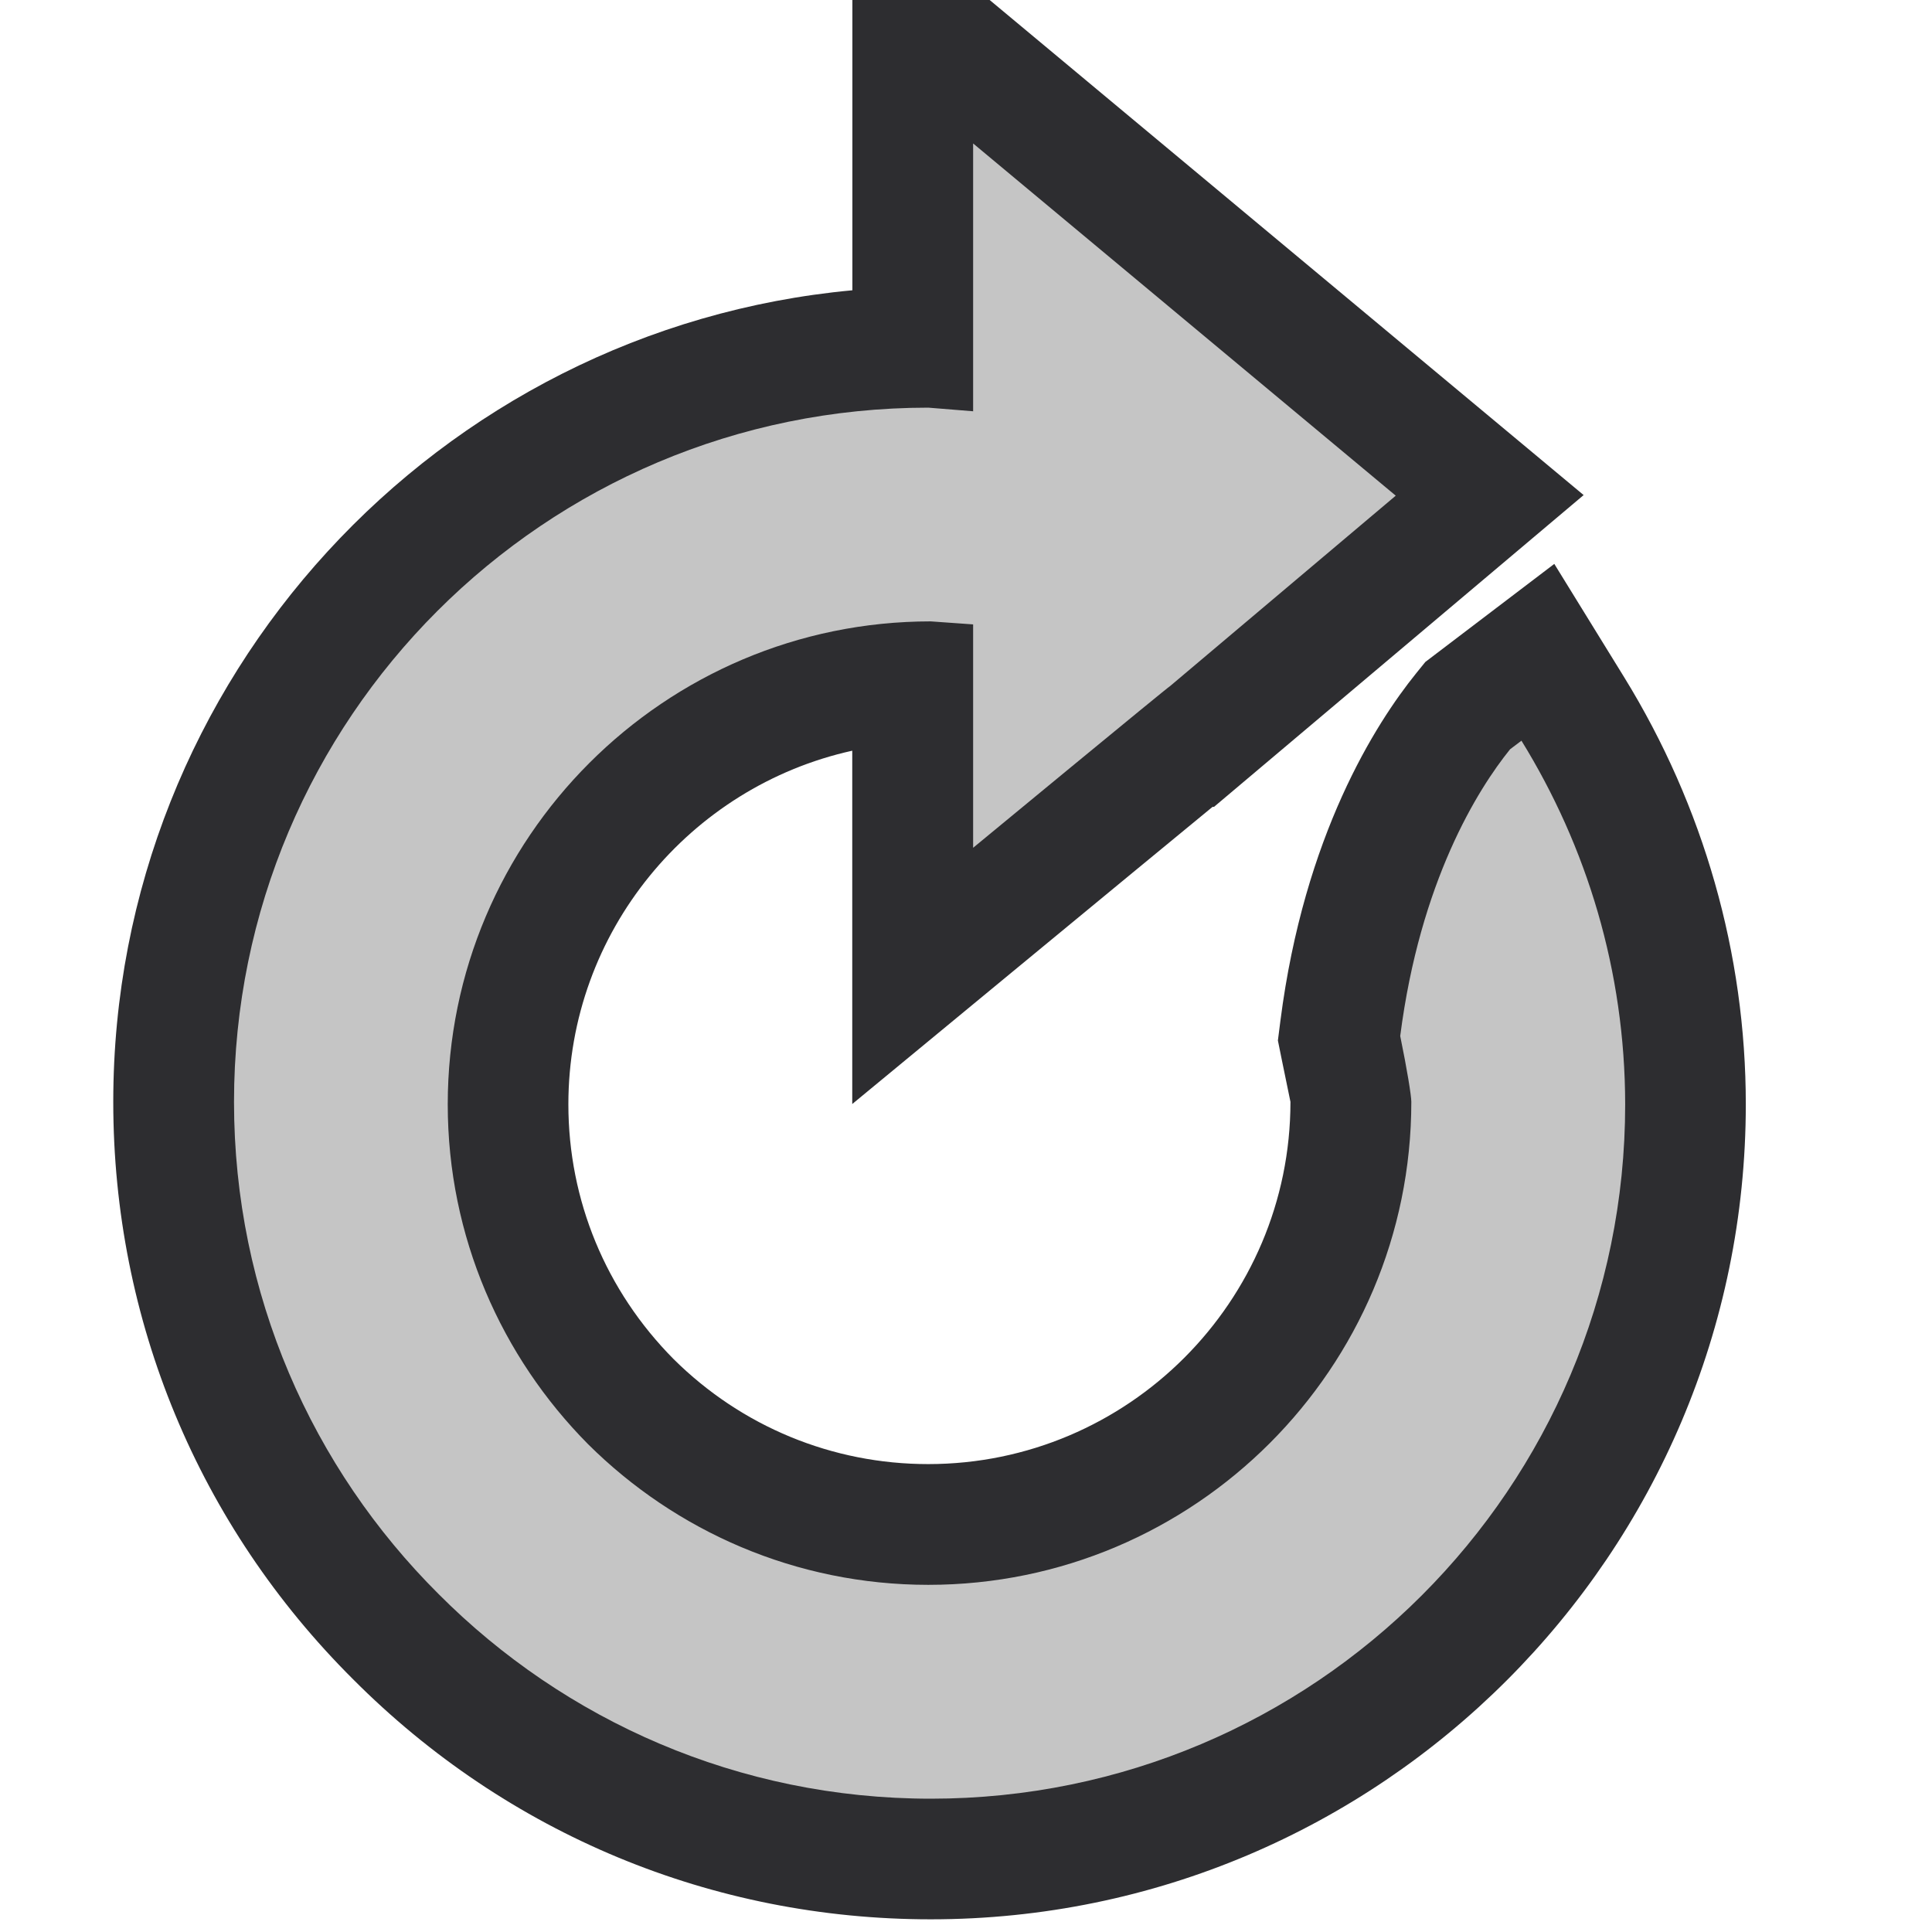
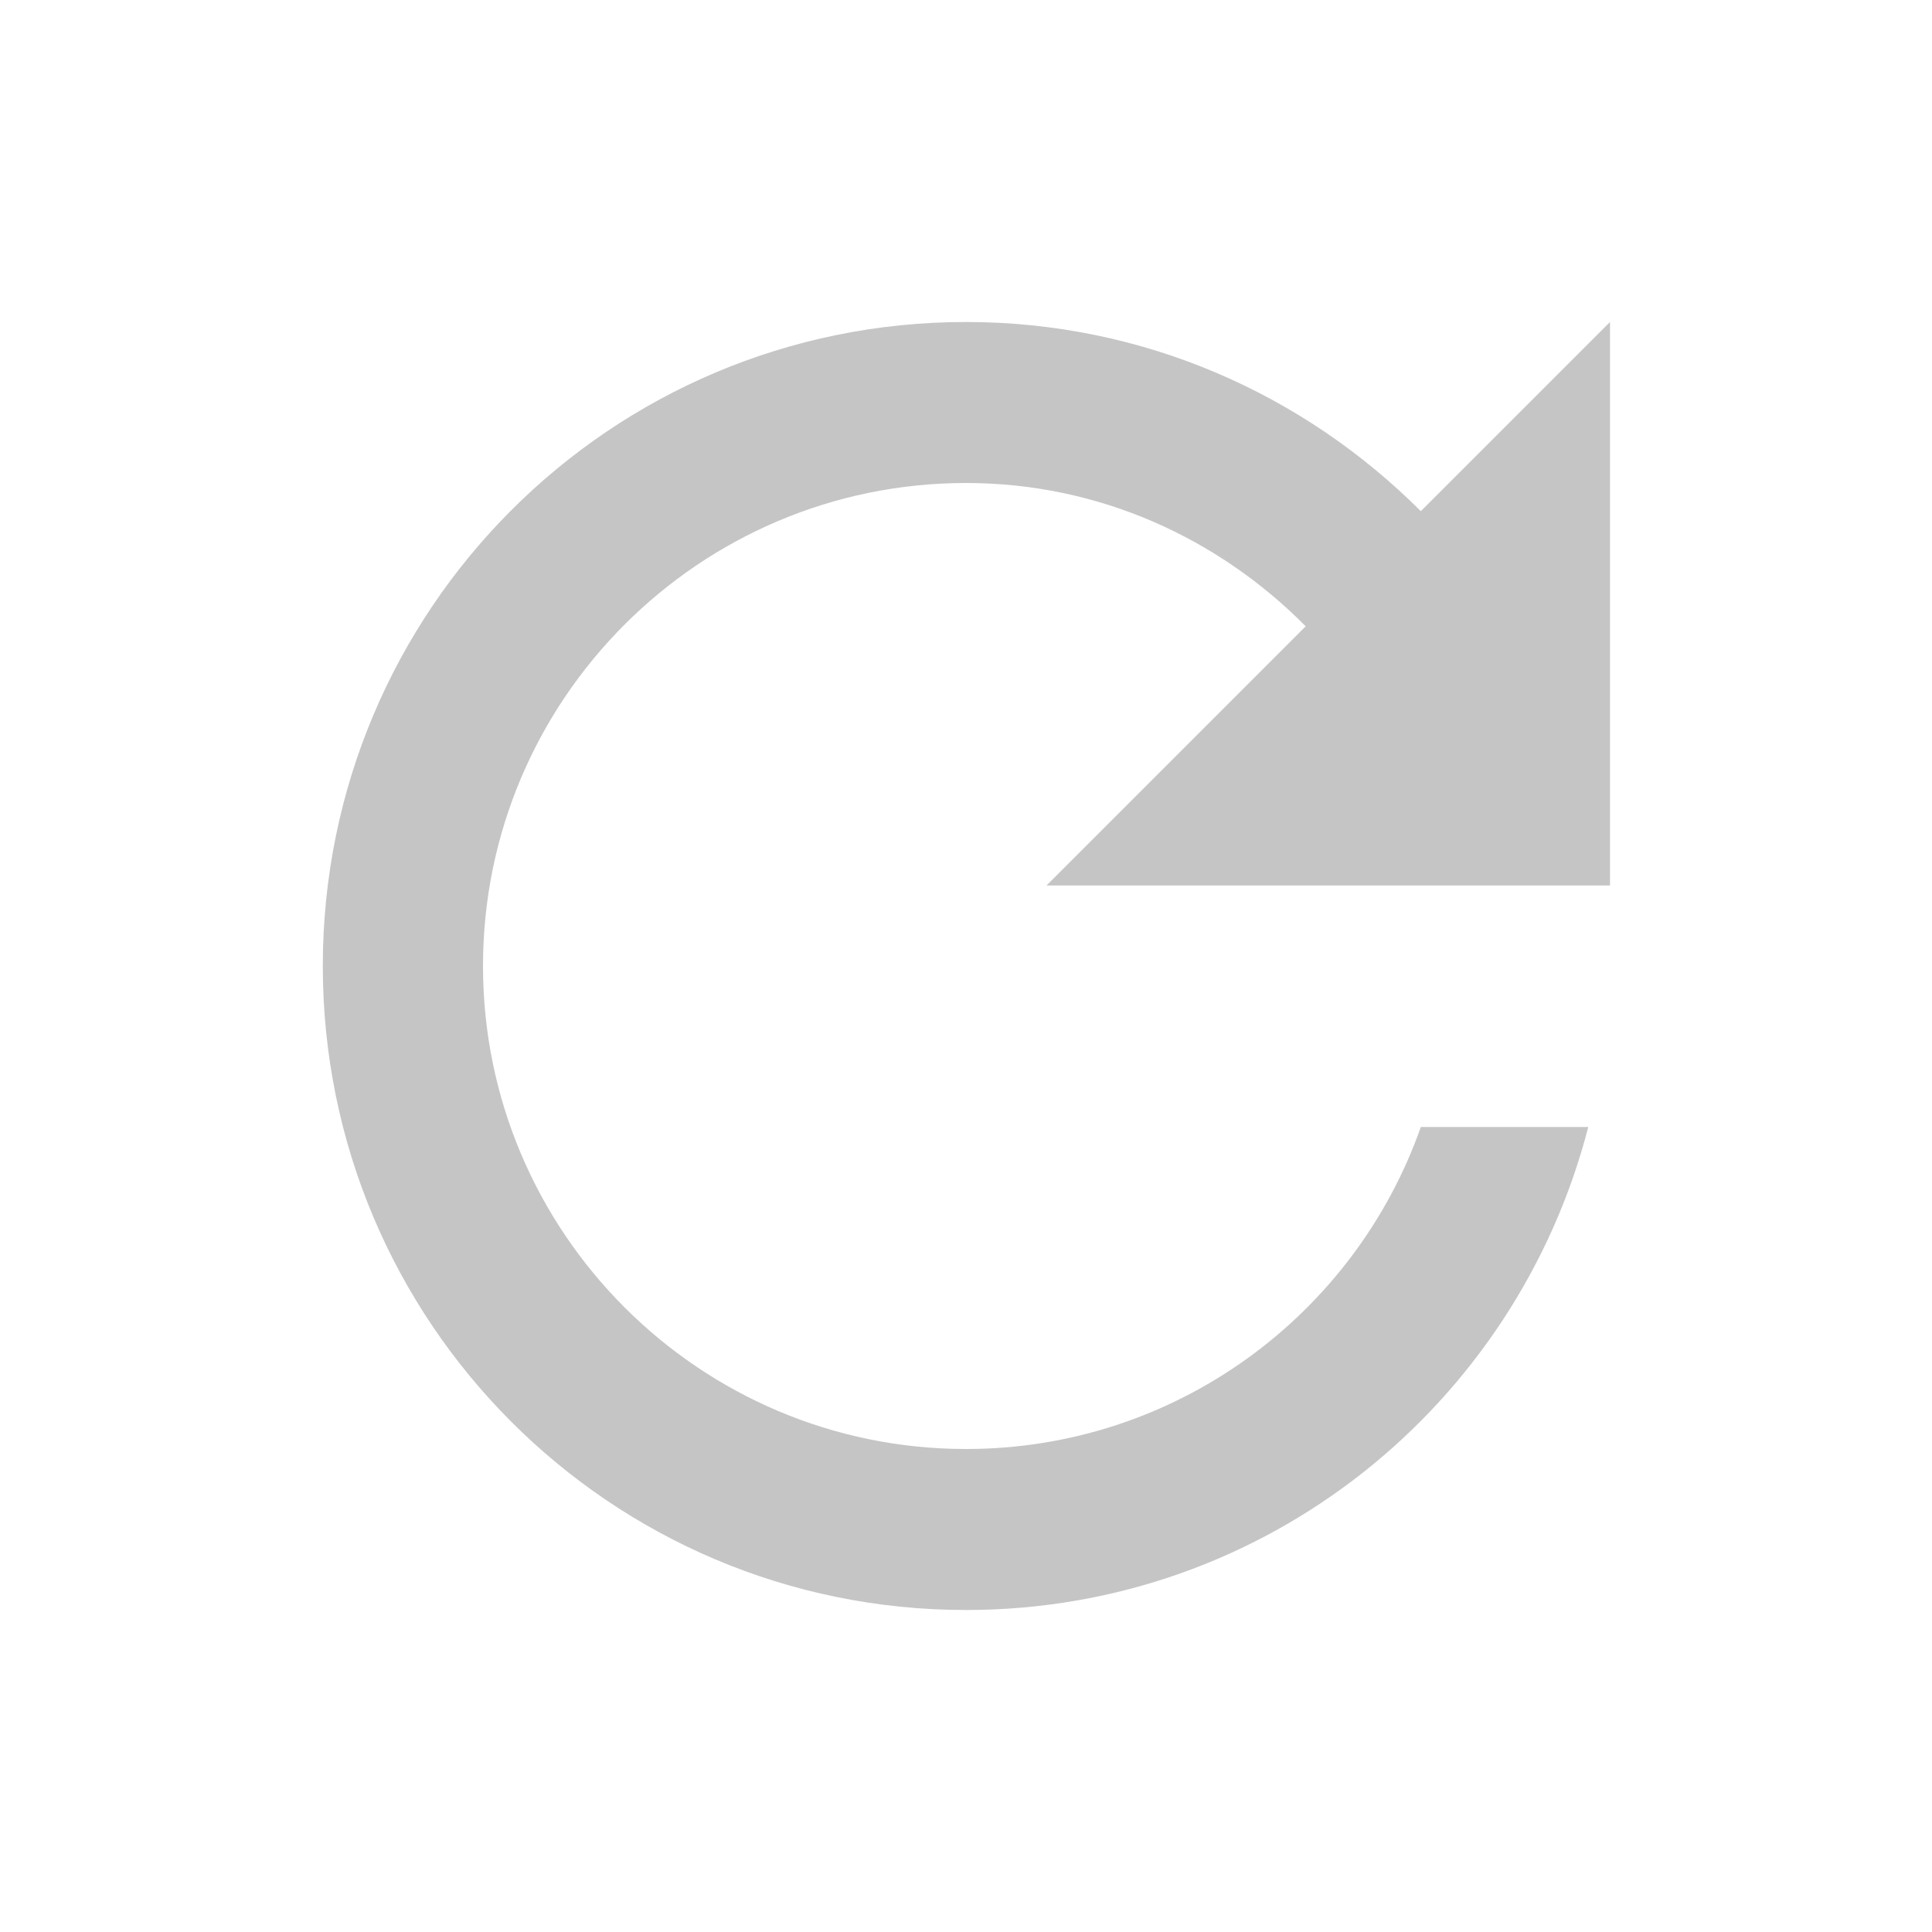
- <svg xmlns="http://www.w3.org/2000/svg" width="16" height="16">
-   <path d="M13.451 5.609l-.579-.939-1.068.812-.076.094c-.335.415-.927 1.341-1.124 2.876l-.021.165.033.163.071.345c0 1.654-1.346 3-3 3-.795 0-1.545-.311-2.107-.868-.563-.567-.873-1.317-.873-2.111 0-1.431 1.007-2.632 2.351-2.929v2.926s2.528-2.087 2.984-2.461h.012l3.061-2.582-4.919-4.1h-1.137v2.404c-3.429.318-6.121 3.211-6.121 6.721 0 1.809.707 3.508 1.986 4.782 1.277 1.282 2.976 1.988 4.784 1.988 3.722 0 6.75-3.028 6.75-6.75 0-1.245-.349-2.468-1.007-3.536z" fill="#2D2D30" />
-   <path d="M12.6 6.134l-.094.071c-.269.333-.746 1.096-.91 2.375.057.277.092.495.092.545 0 2.206-1.794 4-4 4-1.098 0-2.093-.445-2.817-1.164-.718-.724-1.163-1.718-1.163-2.815 0-2.206 1.794-4 4-4l.351.025v1.85s1.626-1.342 1.631-1.339l1.869-1.577-3.5-2.917v2.218l-.371-.03c-3.176 0-5.75 2.574-5.75 5.75 0 1.593.648 3.034 1.695 4.076 1.042 1.046 2.482 1.694 4.076 1.694 3.176 0 5.75-2.574 5.75-5.75-.001-1.106-.318-2.135-.859-3.012z" fill="#C5C5C5" />
+ <svg xmlns="http://www.w3.org/2000/svg" width="16" height="16" fill="#C5C5C5" viewBox="0 0 24 24">
+   <path d="M17.65 6.35C16.2 4.9 14.21 4 12 4c-4.42 0-7.99 3.58-7.99 8s3.57 8 7.99 8c3.73 0 6.84-2.55 7.73-6h-2.08c-.82 2.33-3.04 4-5.65 4-3.31 0-6-2.69-6-6s2.69-6 6-6c1.66 0 3.14.69 4.22 1.78L13 11h7V4l-2.35 2.35z" />
+   <path d="M0 0h24v24H0z" fill="none" />
</svg>
